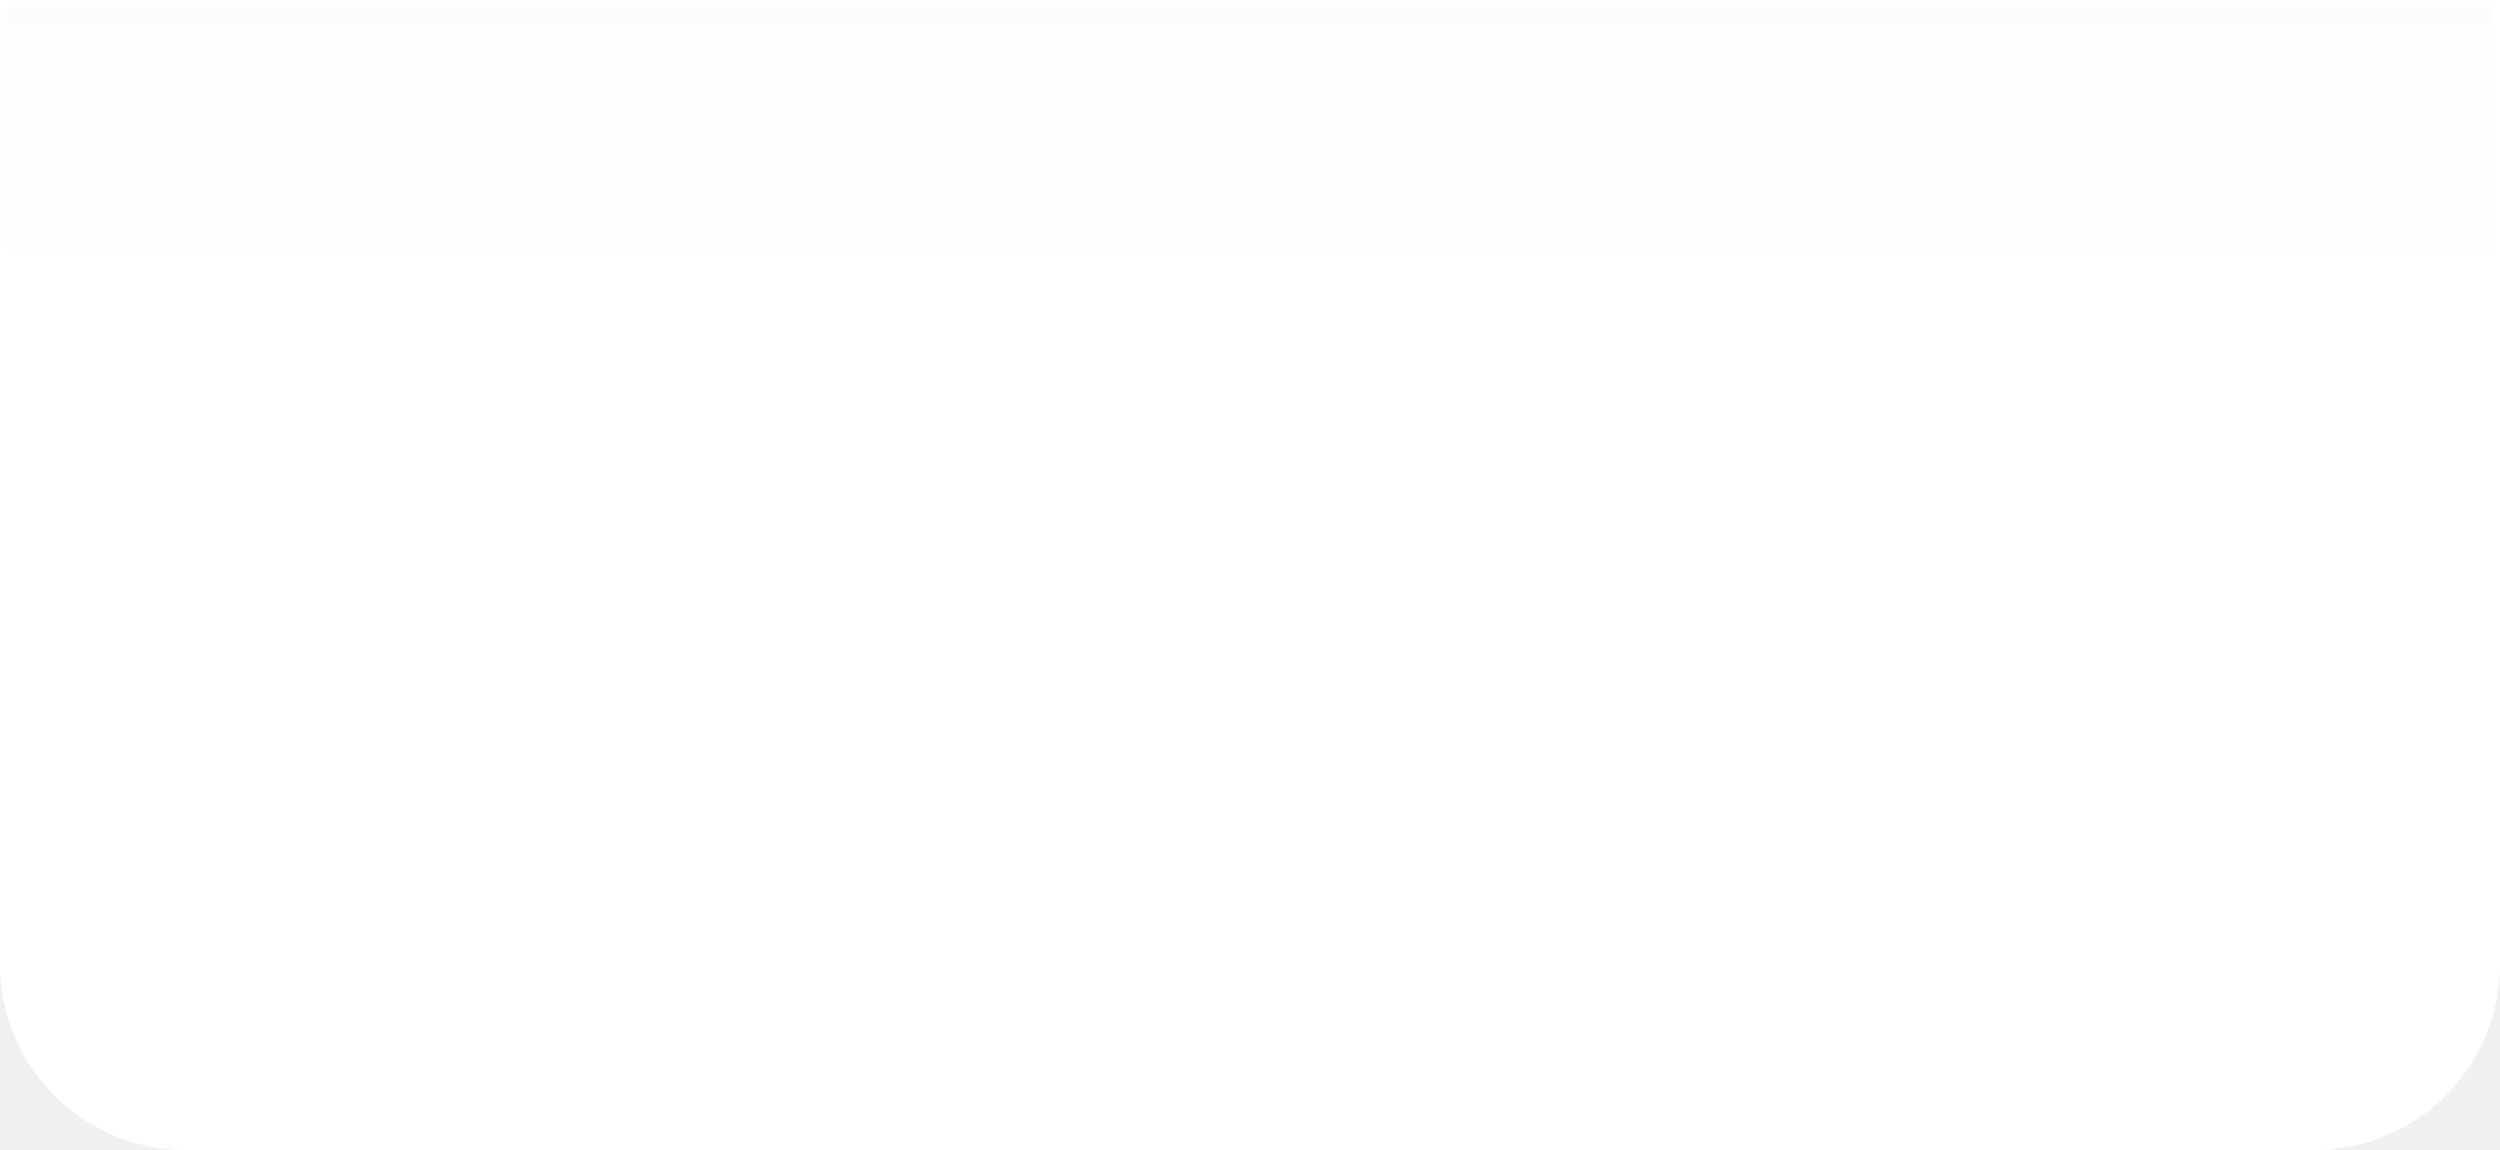
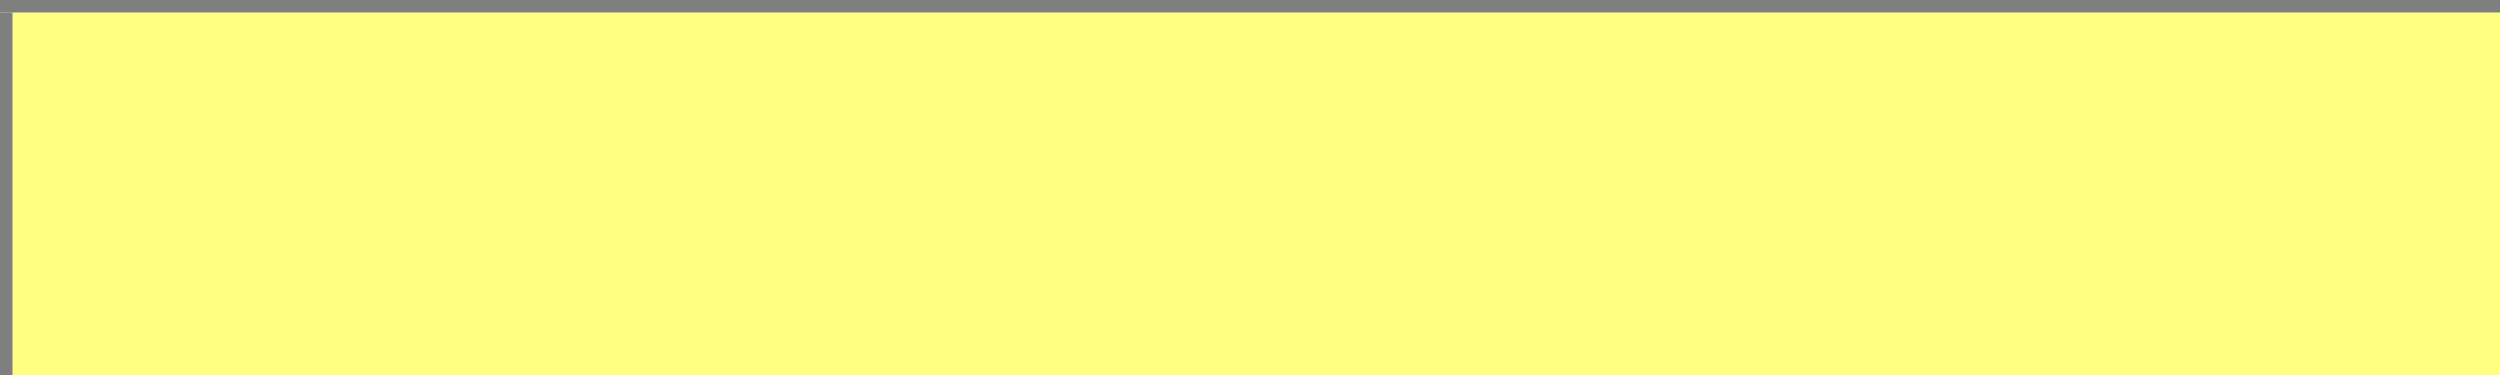
- <svg xmlns="http://www.w3.org/2000/svg" version="1.1" width="400px" height="184px">
-   <defs>
-     <linearGradient gradientUnits="userSpaceOnUse" x1="200" y1="49.682" x2="200" y2="2.091" id="LinearGradient5">
-       <stop id="Stop6" stop-color="#ffffff" offset="0" />
-       <stop id="Stop7" stop-color="#ffffff" stop-opacity="0.827" offset="1" />
-     </linearGradient>
-     <pattern id="BGPattern" patternUnits="userSpaceOnUse" alignment="0 0" imageRepeat="None" />
-     <mask fill="white" id="Clip8">
-       <path d="M 0 154  L 0 0  L 400 0  L 400 154  C 400 170.8  386.8 184  370 184  L 30 184  C 13.2 184  0 170.8  0 154  Z " fill-rule="evenodd" />
-     </mask>
-   </defs>
-   <g transform="matrix(1 0 0 1 -590 -732 )">
-     <path d="M 0 154  L 0 0  L 400 0  L 400 154  C 400 170.8  386.8 184  370 184  L 30 184  C 13.2 184  0 170.8  0 154  Z " fill-rule="nonzero" fill="url(#LinearGradient5)" stroke="none" transform="matrix(1 0 0 1 590 732 )" class="fill" />
-     <path d="M 0 154  L 0 0  L 400 0  L 400 154  C 400 170.8  386.8 184  370 184  L 30 184  C 13.2 184  0 170.8  0 154  Z " stroke-width="2" stroke-dasharray="0" stroke="rgba(255, 255, 255, 1)" fill="none" transform="matrix(1 0 0 1 590 732 )" class="stroke" mask="url(#Clip8)" />
-   </g>
+ <svg xmlns="http://www.w3.org/2000/svg" version="1.1" width="200px" height="30px" viewBox="462 120 200 30">
+   <path d="M 1 1  L 200 1  L 200 30  L 1 30  L 1 1  Z " fill-rule="nonzero" fill="rgba(255, 255, 128, 1)" stroke="none" transform="matrix(1 0 0 1 462 120 )" class="fill" />
+   <path d="M 0.5 1  L 0.5 30  " stroke-width="1" stroke-dasharray="0" stroke="rgba(127, 127, 127, 1)" fill="none" transform="matrix(1 0 0 1 462 120 )" class="stroke" />
+   <path d="M 0 0.5  L 200 0.5  " stroke-width="1" stroke-dasharray="0" stroke="rgba(127, 127, 127, 1)" fill="none" transform="matrix(1 0 0 1 462 120 )" class="stroke" />
</svg>
